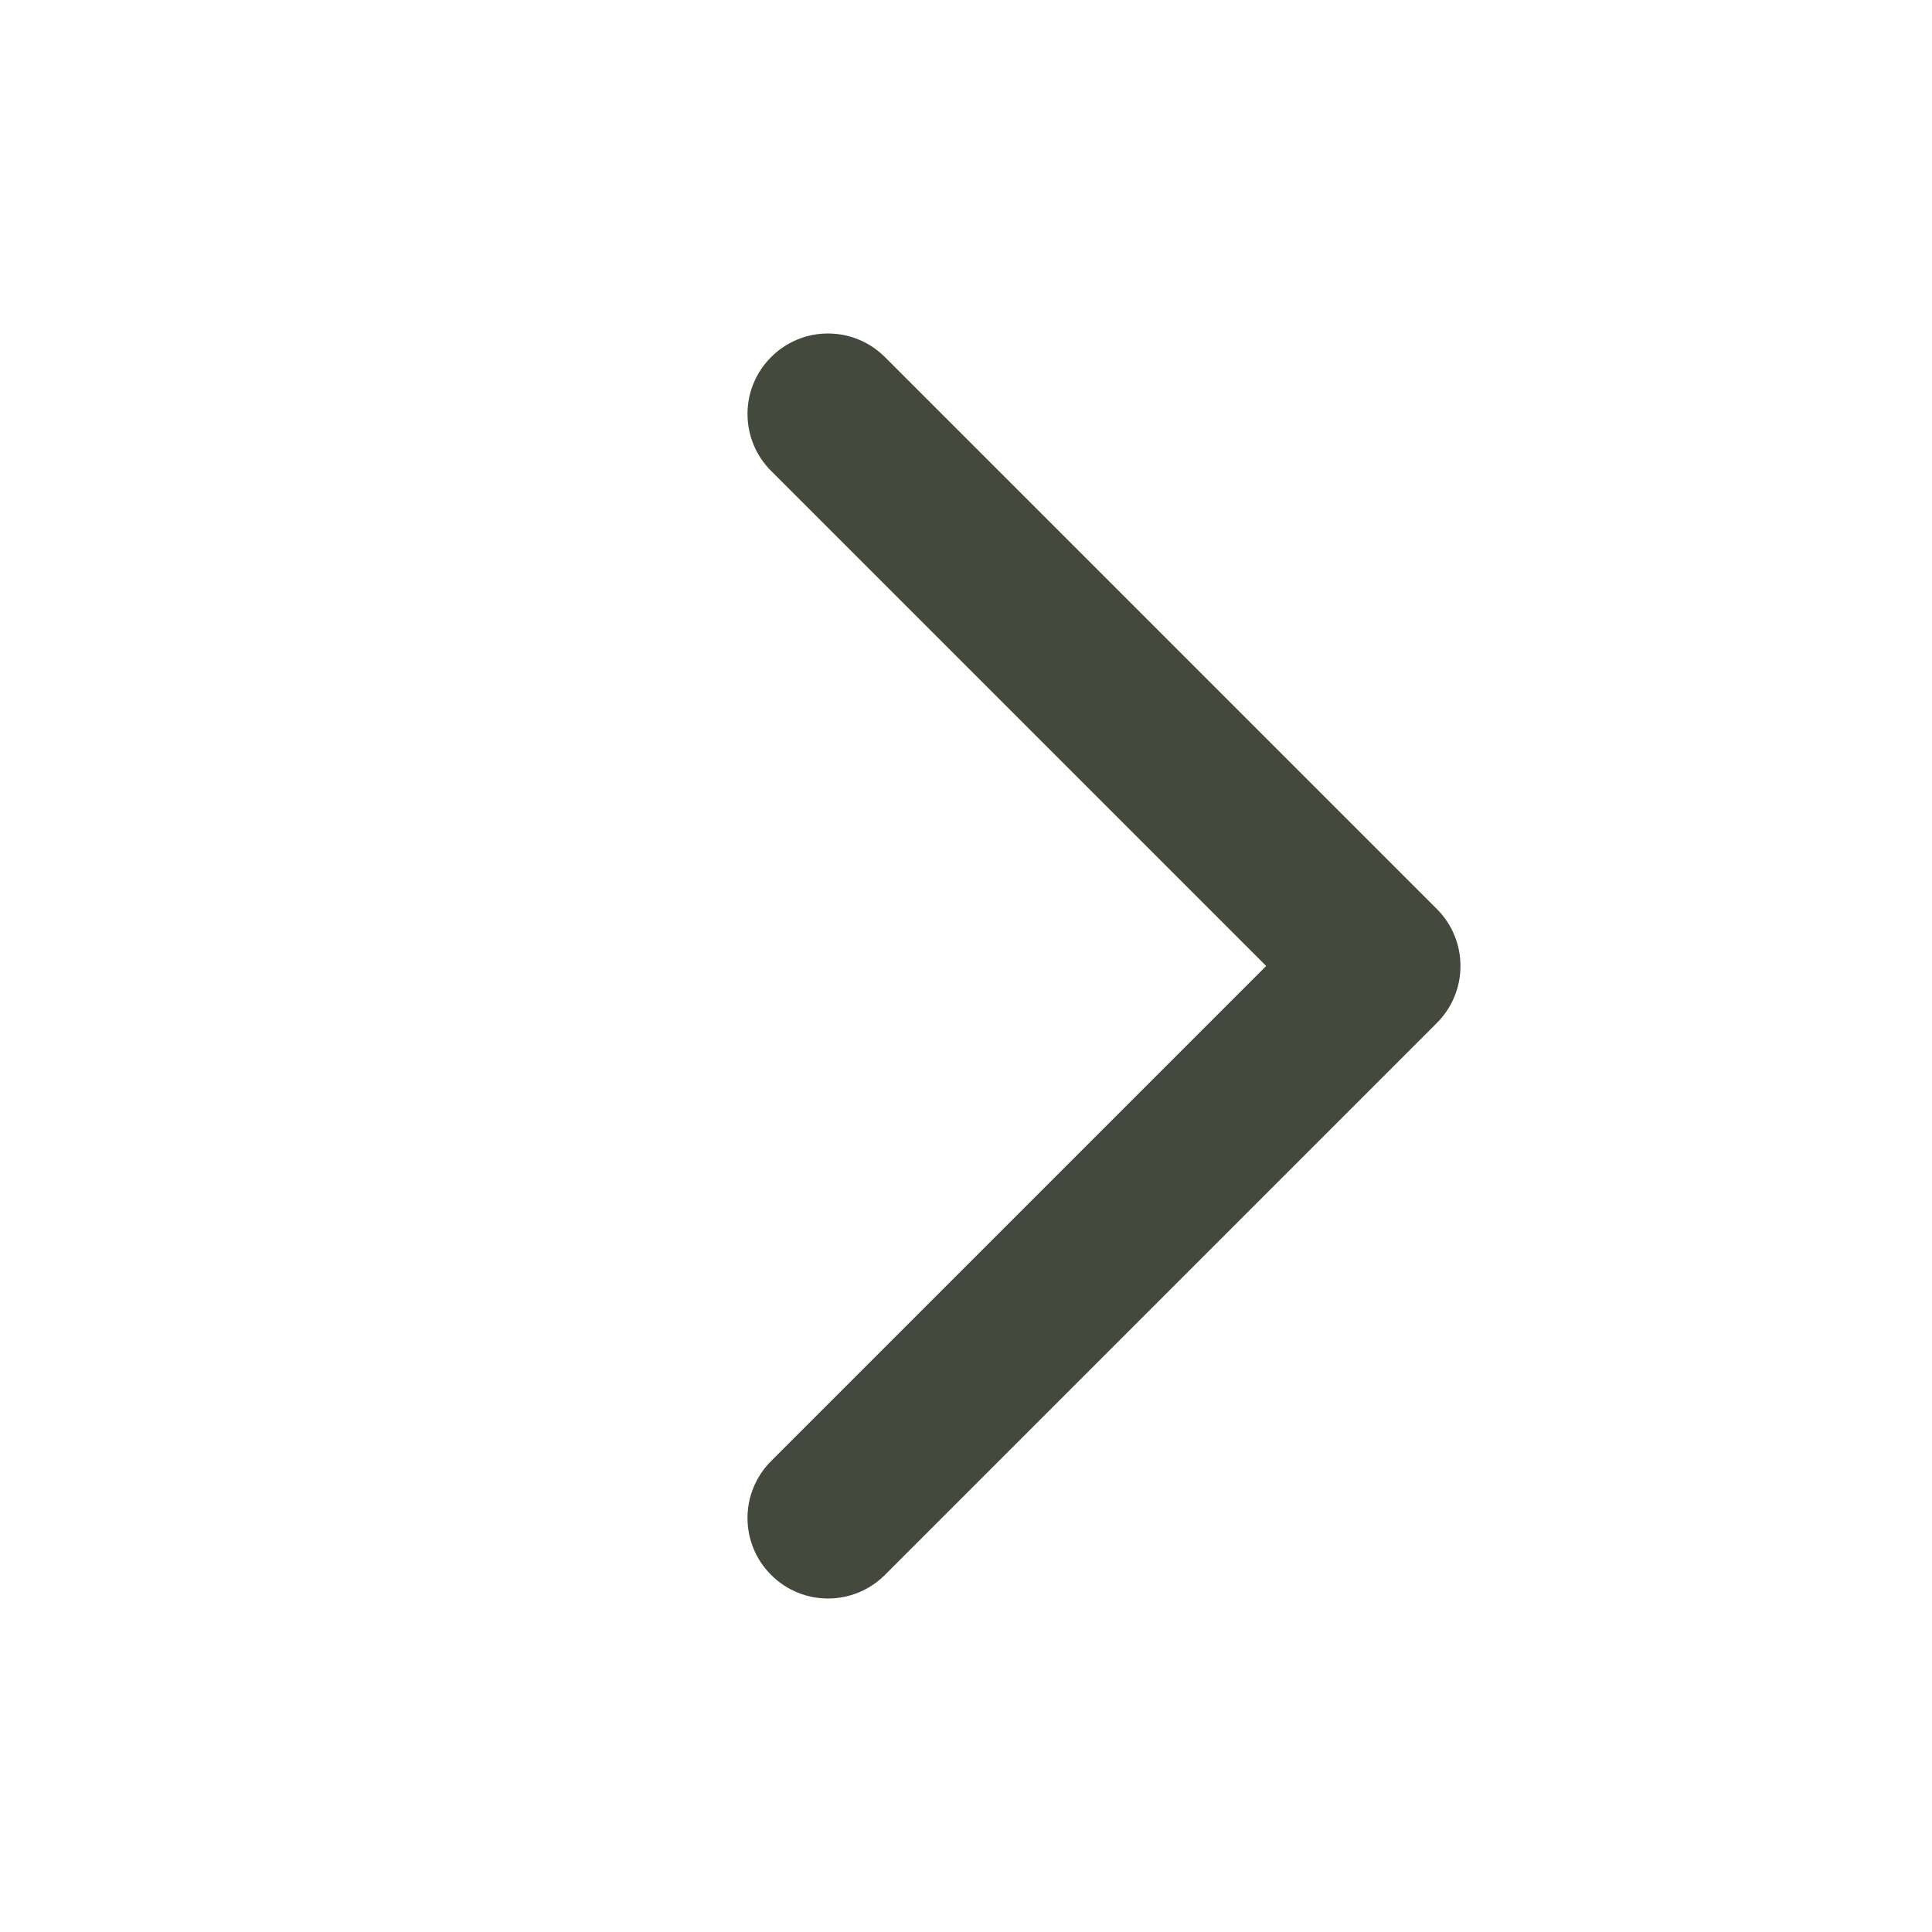
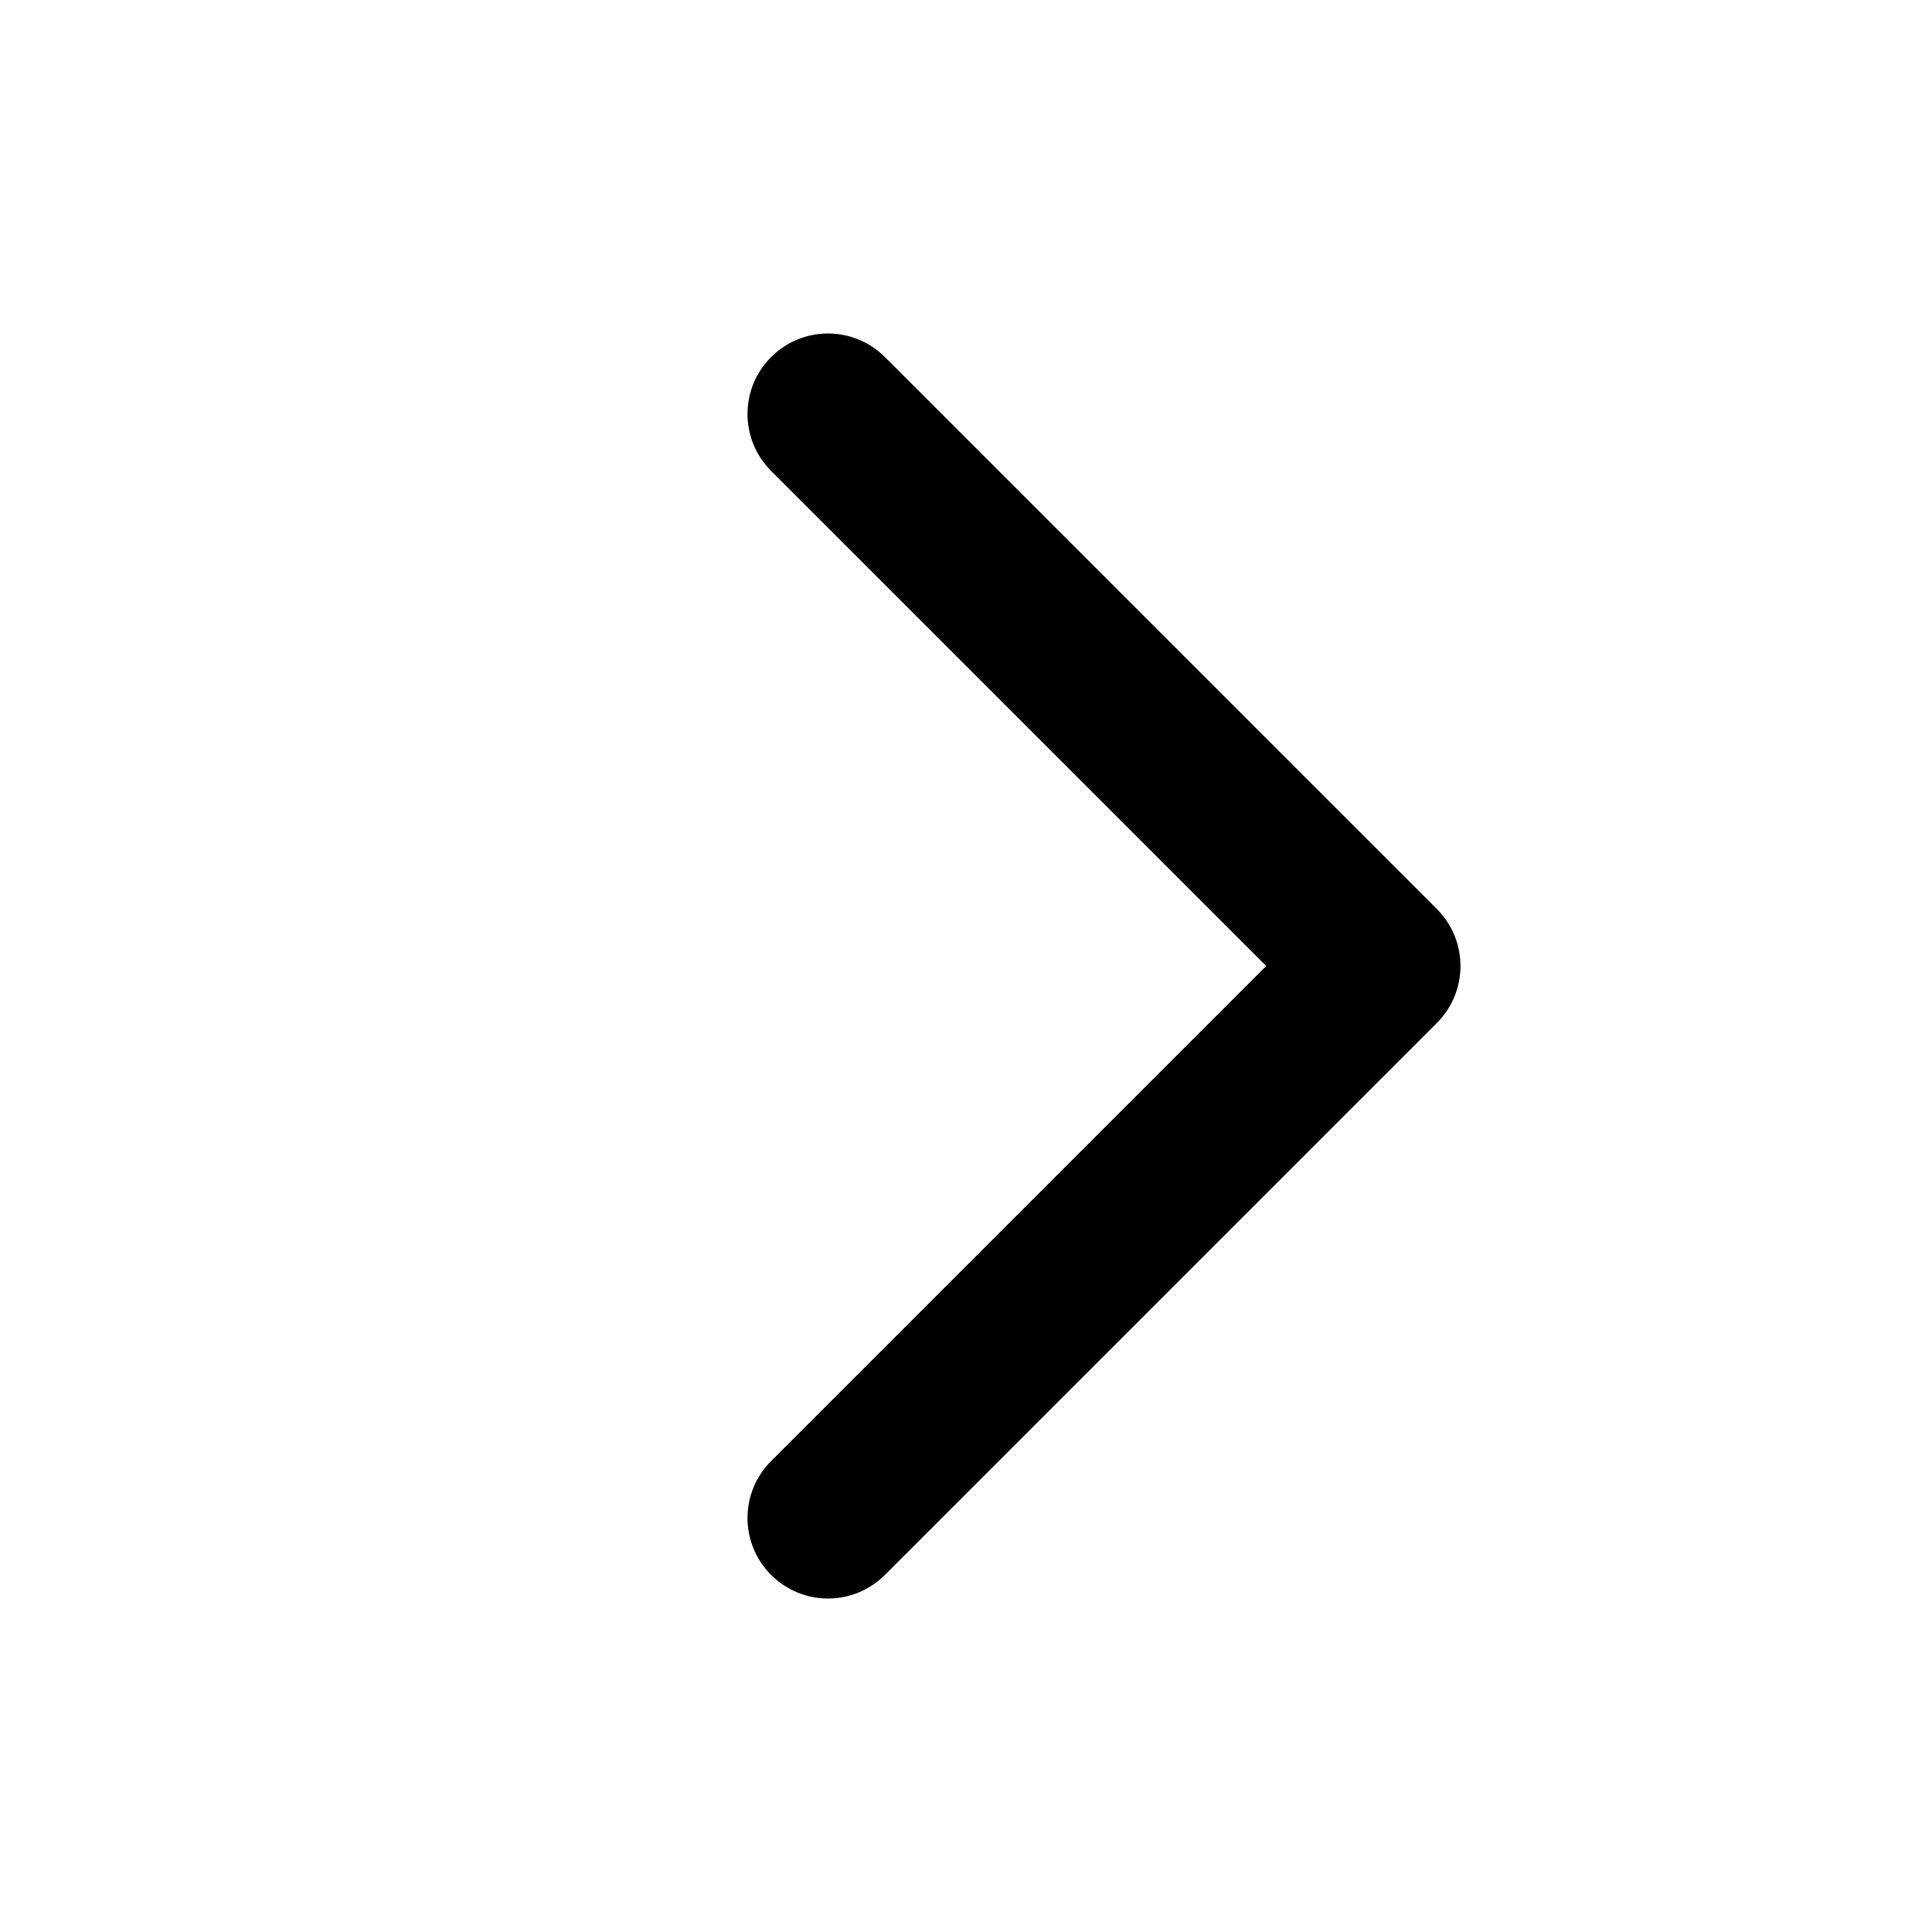
<svg xmlns="http://www.w3.org/2000/svg" width="24" height="24" viewBox="0 0 24 24" fill="none">
-   <path fill-rule="evenodd" clip-rule="evenodd" d="M9.579 19.564C9.188 19.174 9.188 18.541 9.579 18.15L15.729 12L9.579 5.85C9.188 5.459 9.188 4.826 9.579 4.436C9.969 4.045 10.602 4.045 10.993 4.436L17.85 11.293C18.24 11.683 18.24 12.317 17.85 12.707L10.993 19.564C10.602 19.955 9.969 19.955 9.579 19.564Z" fill="#43493D" />
+   <path fill-rule="evenodd" clip-rule="evenodd" d="M9.579 19.564C9.188 19.174 9.188 18.541 9.579 18.15L15.729 12L9.579 5.85C9.188 5.459 9.188 4.826 9.579 4.436C9.969 4.045 10.602 4.045 10.993 4.436L17.85 11.293C18.24 11.683 18.24 12.317 17.85 12.707L10.993 19.564C10.602 19.955 9.969 19.955 9.579 19.564Z" fill="black" />
</svg>
